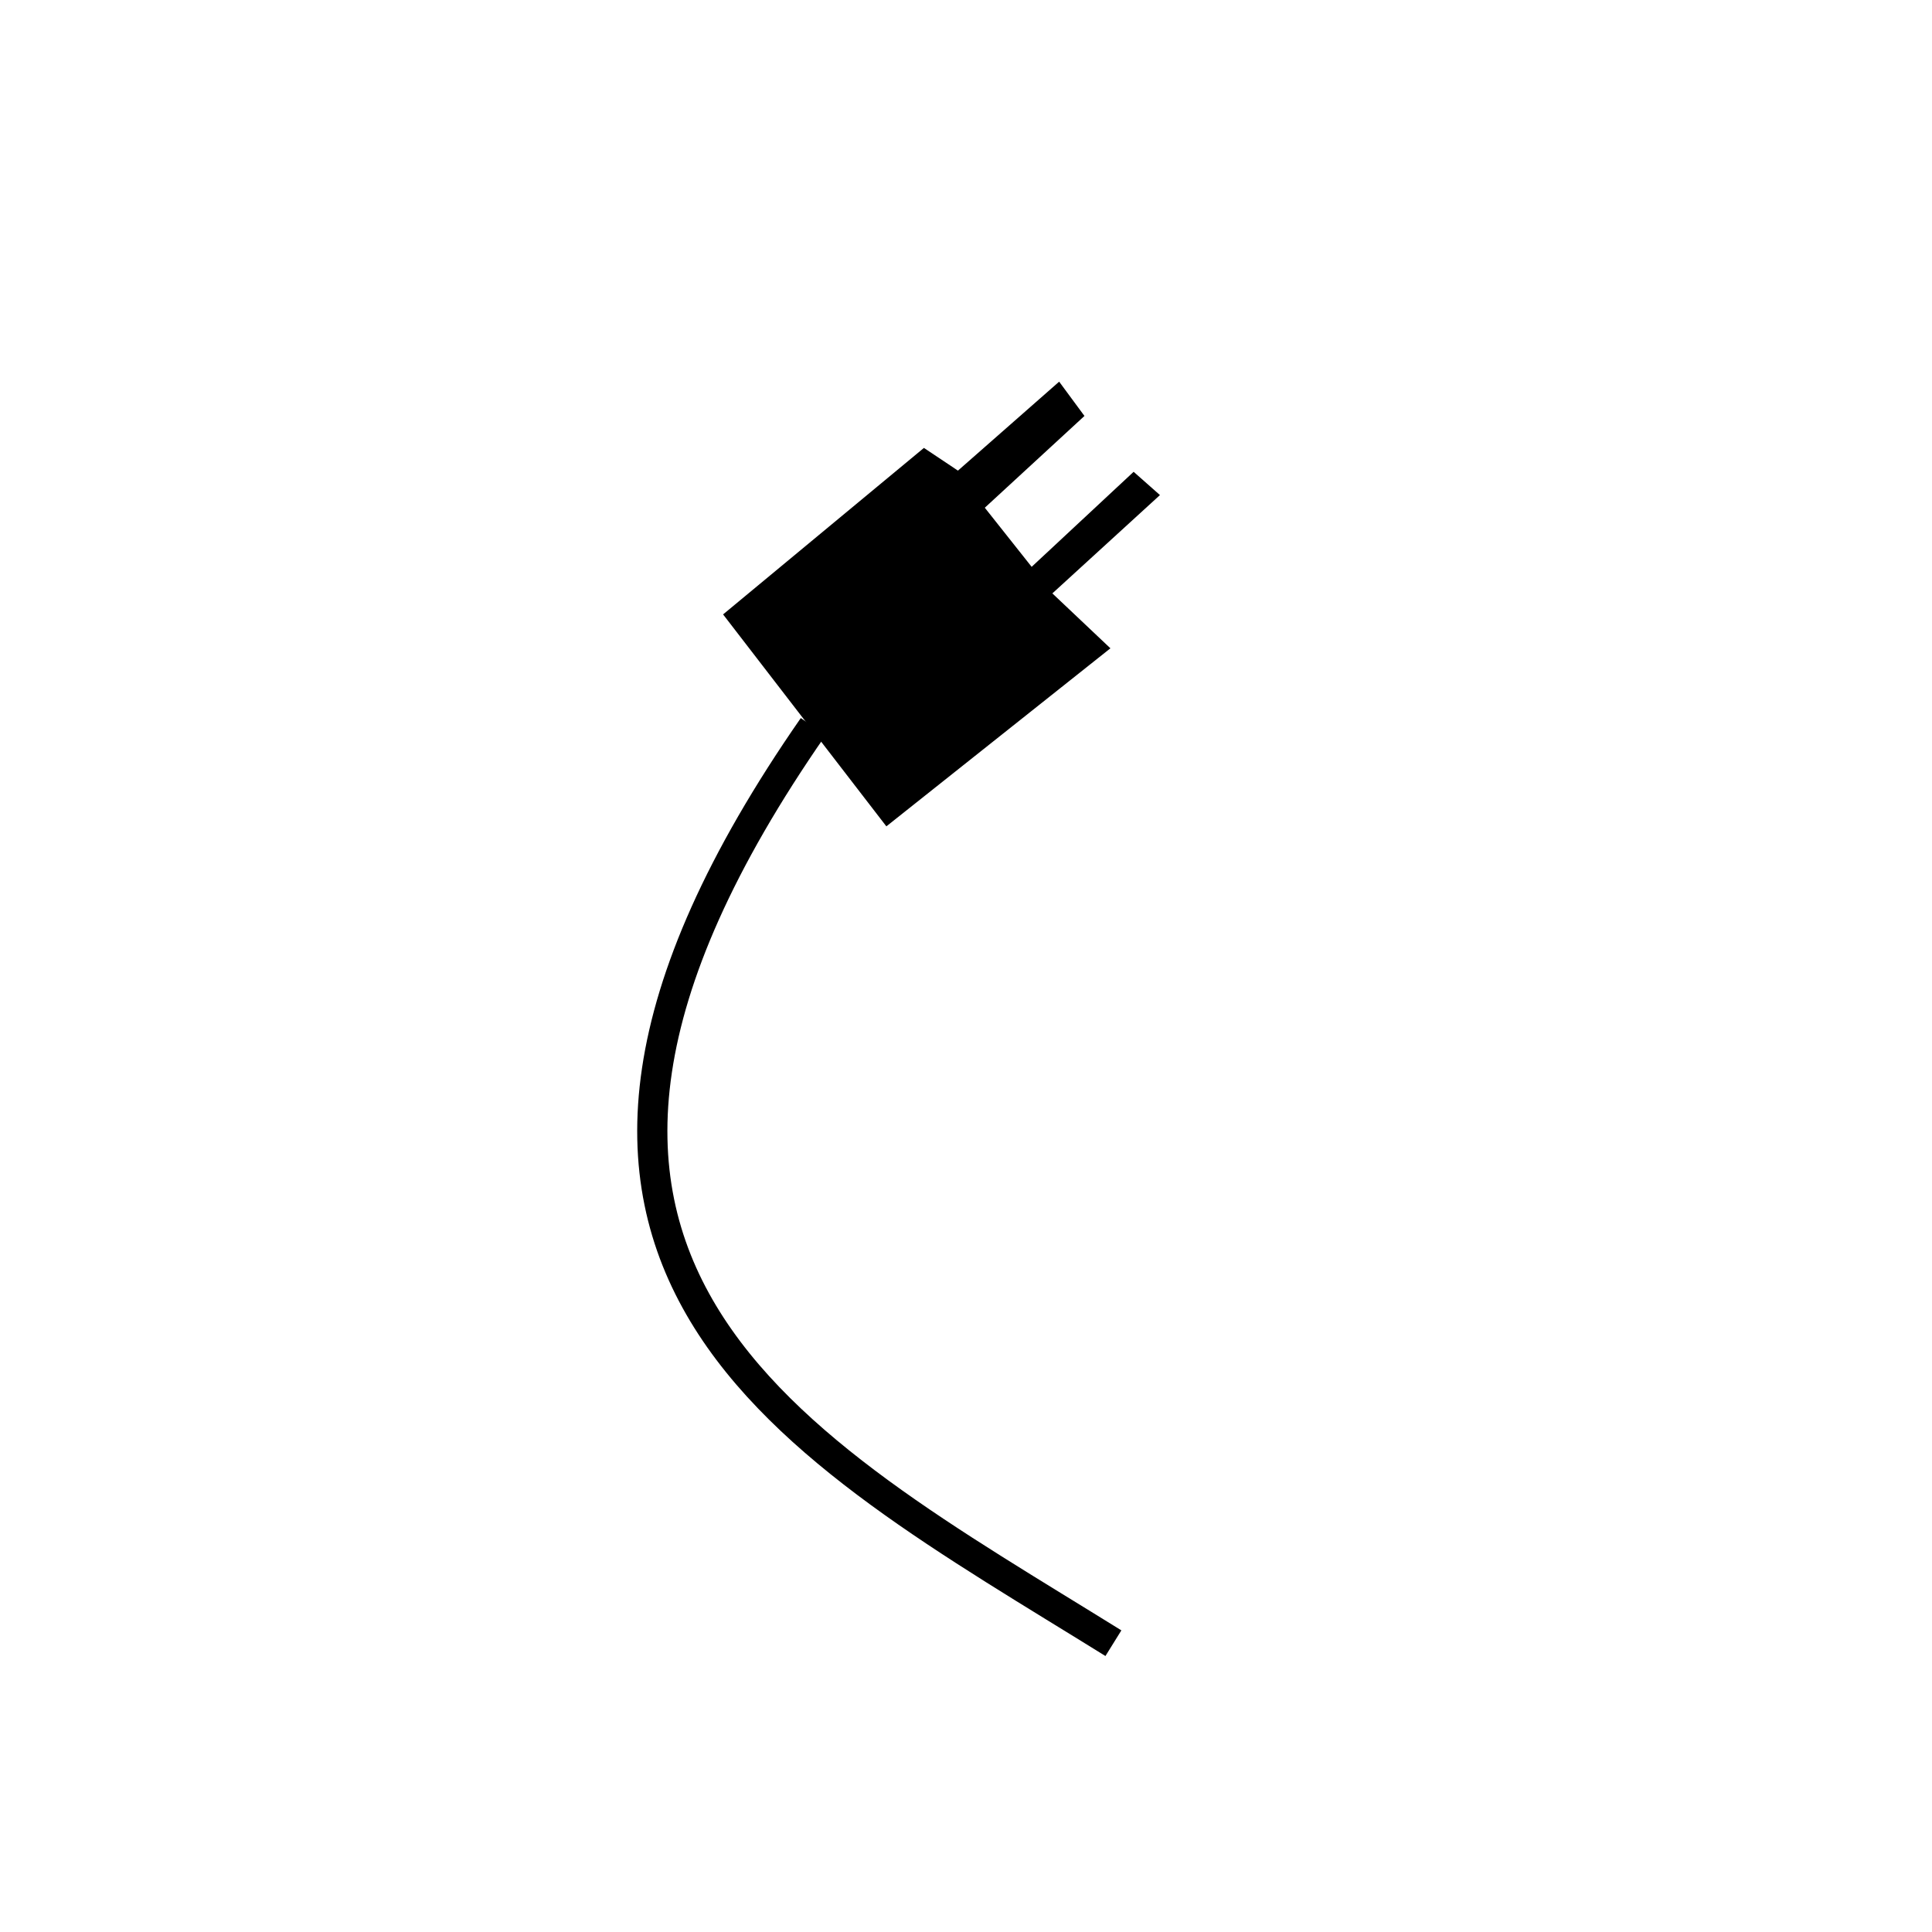
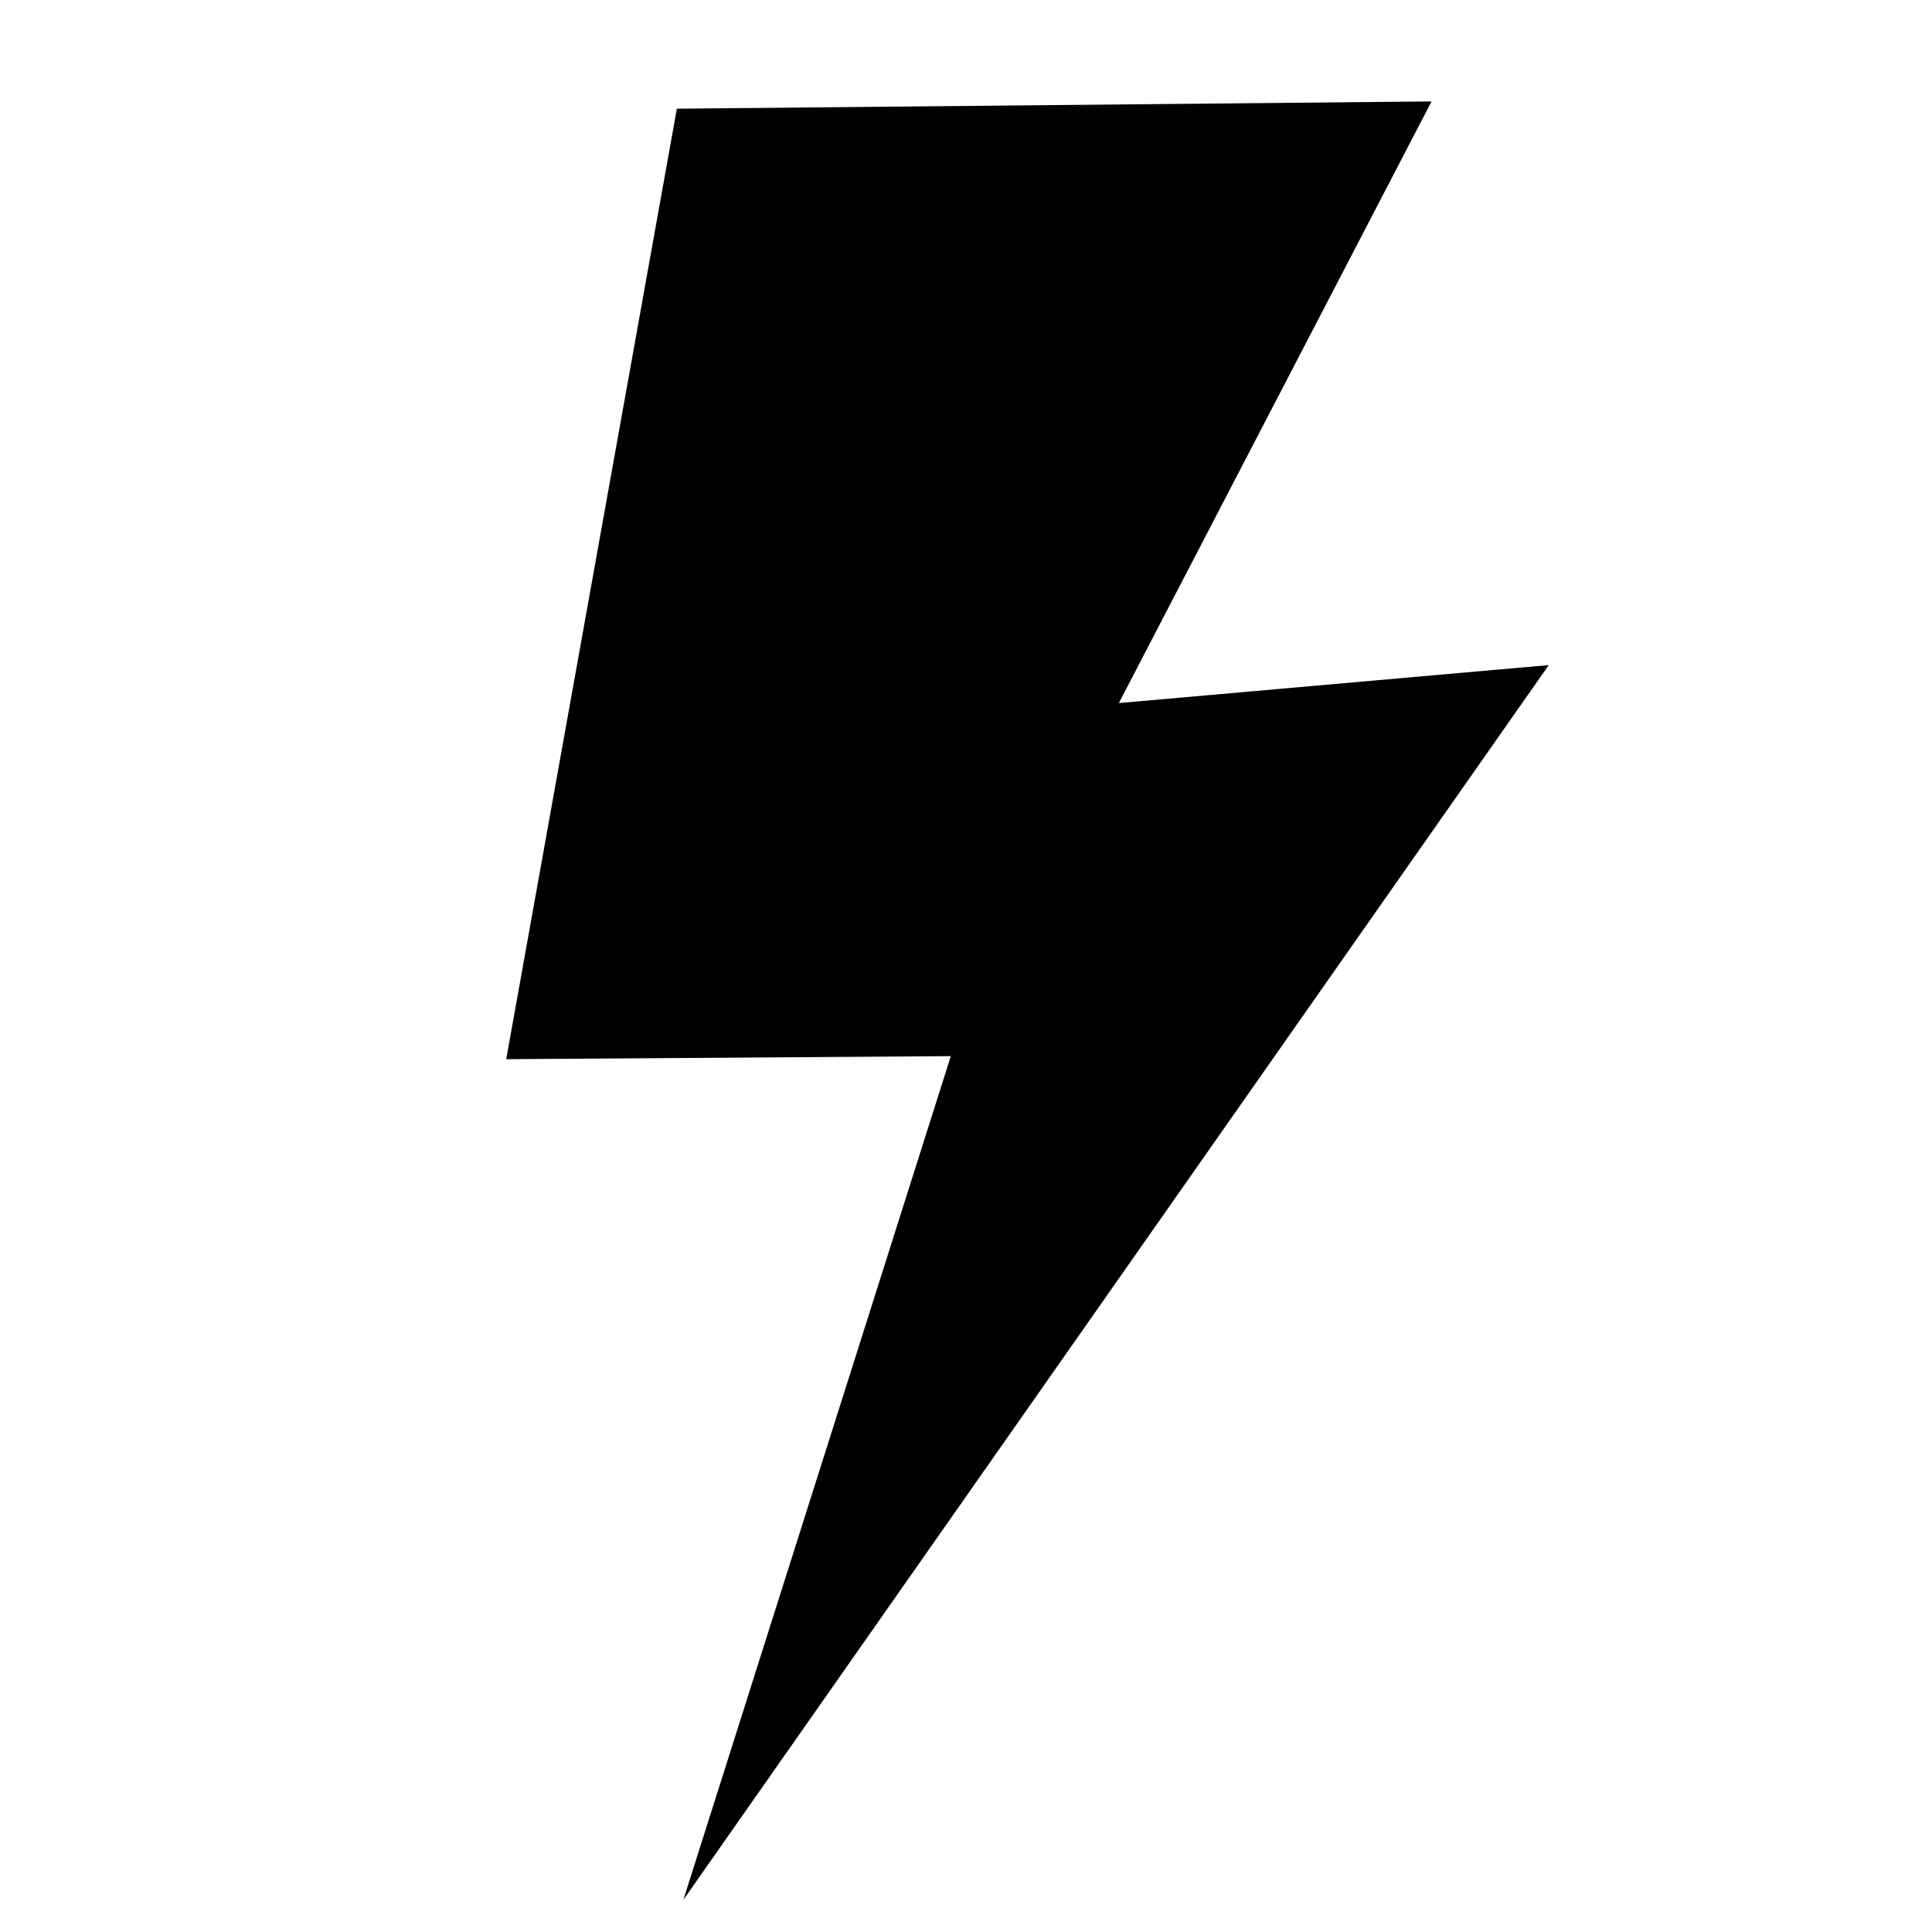
<svg xmlns="http://www.w3.org/2000/svg" width="64" height="64" viewBox="0 0 64 64" version="1.1" id="svg5">
  <defs id="defs2" />
  <g id="layer1">
-     <path style="fill:none;stroke:#000000;stroke-width:1px;stroke-linecap:butt;stroke-linejoin:miter;stroke-opacity:1" d="M 36.883,54.433 C 26.342,47.884 14.502,41.977 26.938,24.072" id="path1345" />
-     <path style="fill:#000000;stroke:none;stroke-width:1px;stroke-linecap:butt;stroke-linejoin:miter;stroke-opacity:1;fill-opacity:1" d="m 30.606,14.838 -6.653,5.515 5.409,7.021 7.422,-5.898 -1.923,-1.819 3.564,-3.257 -0.872,-0.771 -3.378,3.148 -1.552,-1.958 3.301,-3.04 -0.838,-1.136 -3.353,2.947 z" id="path1437" />
+     <path style="fill:#000000;fill-opacity:1;stroke:none;stroke-width:1px;stroke-linecap:butt;stroke-linejoin:miter;stroke-opacity:1" d="M 22.422,3.601 47.422,3.36 37.063,23.29 51.305,22.032 22.638,62.933 31.497,34.986 16.769,35.087 Z" id="path2204" />
  </g>
</svg>
